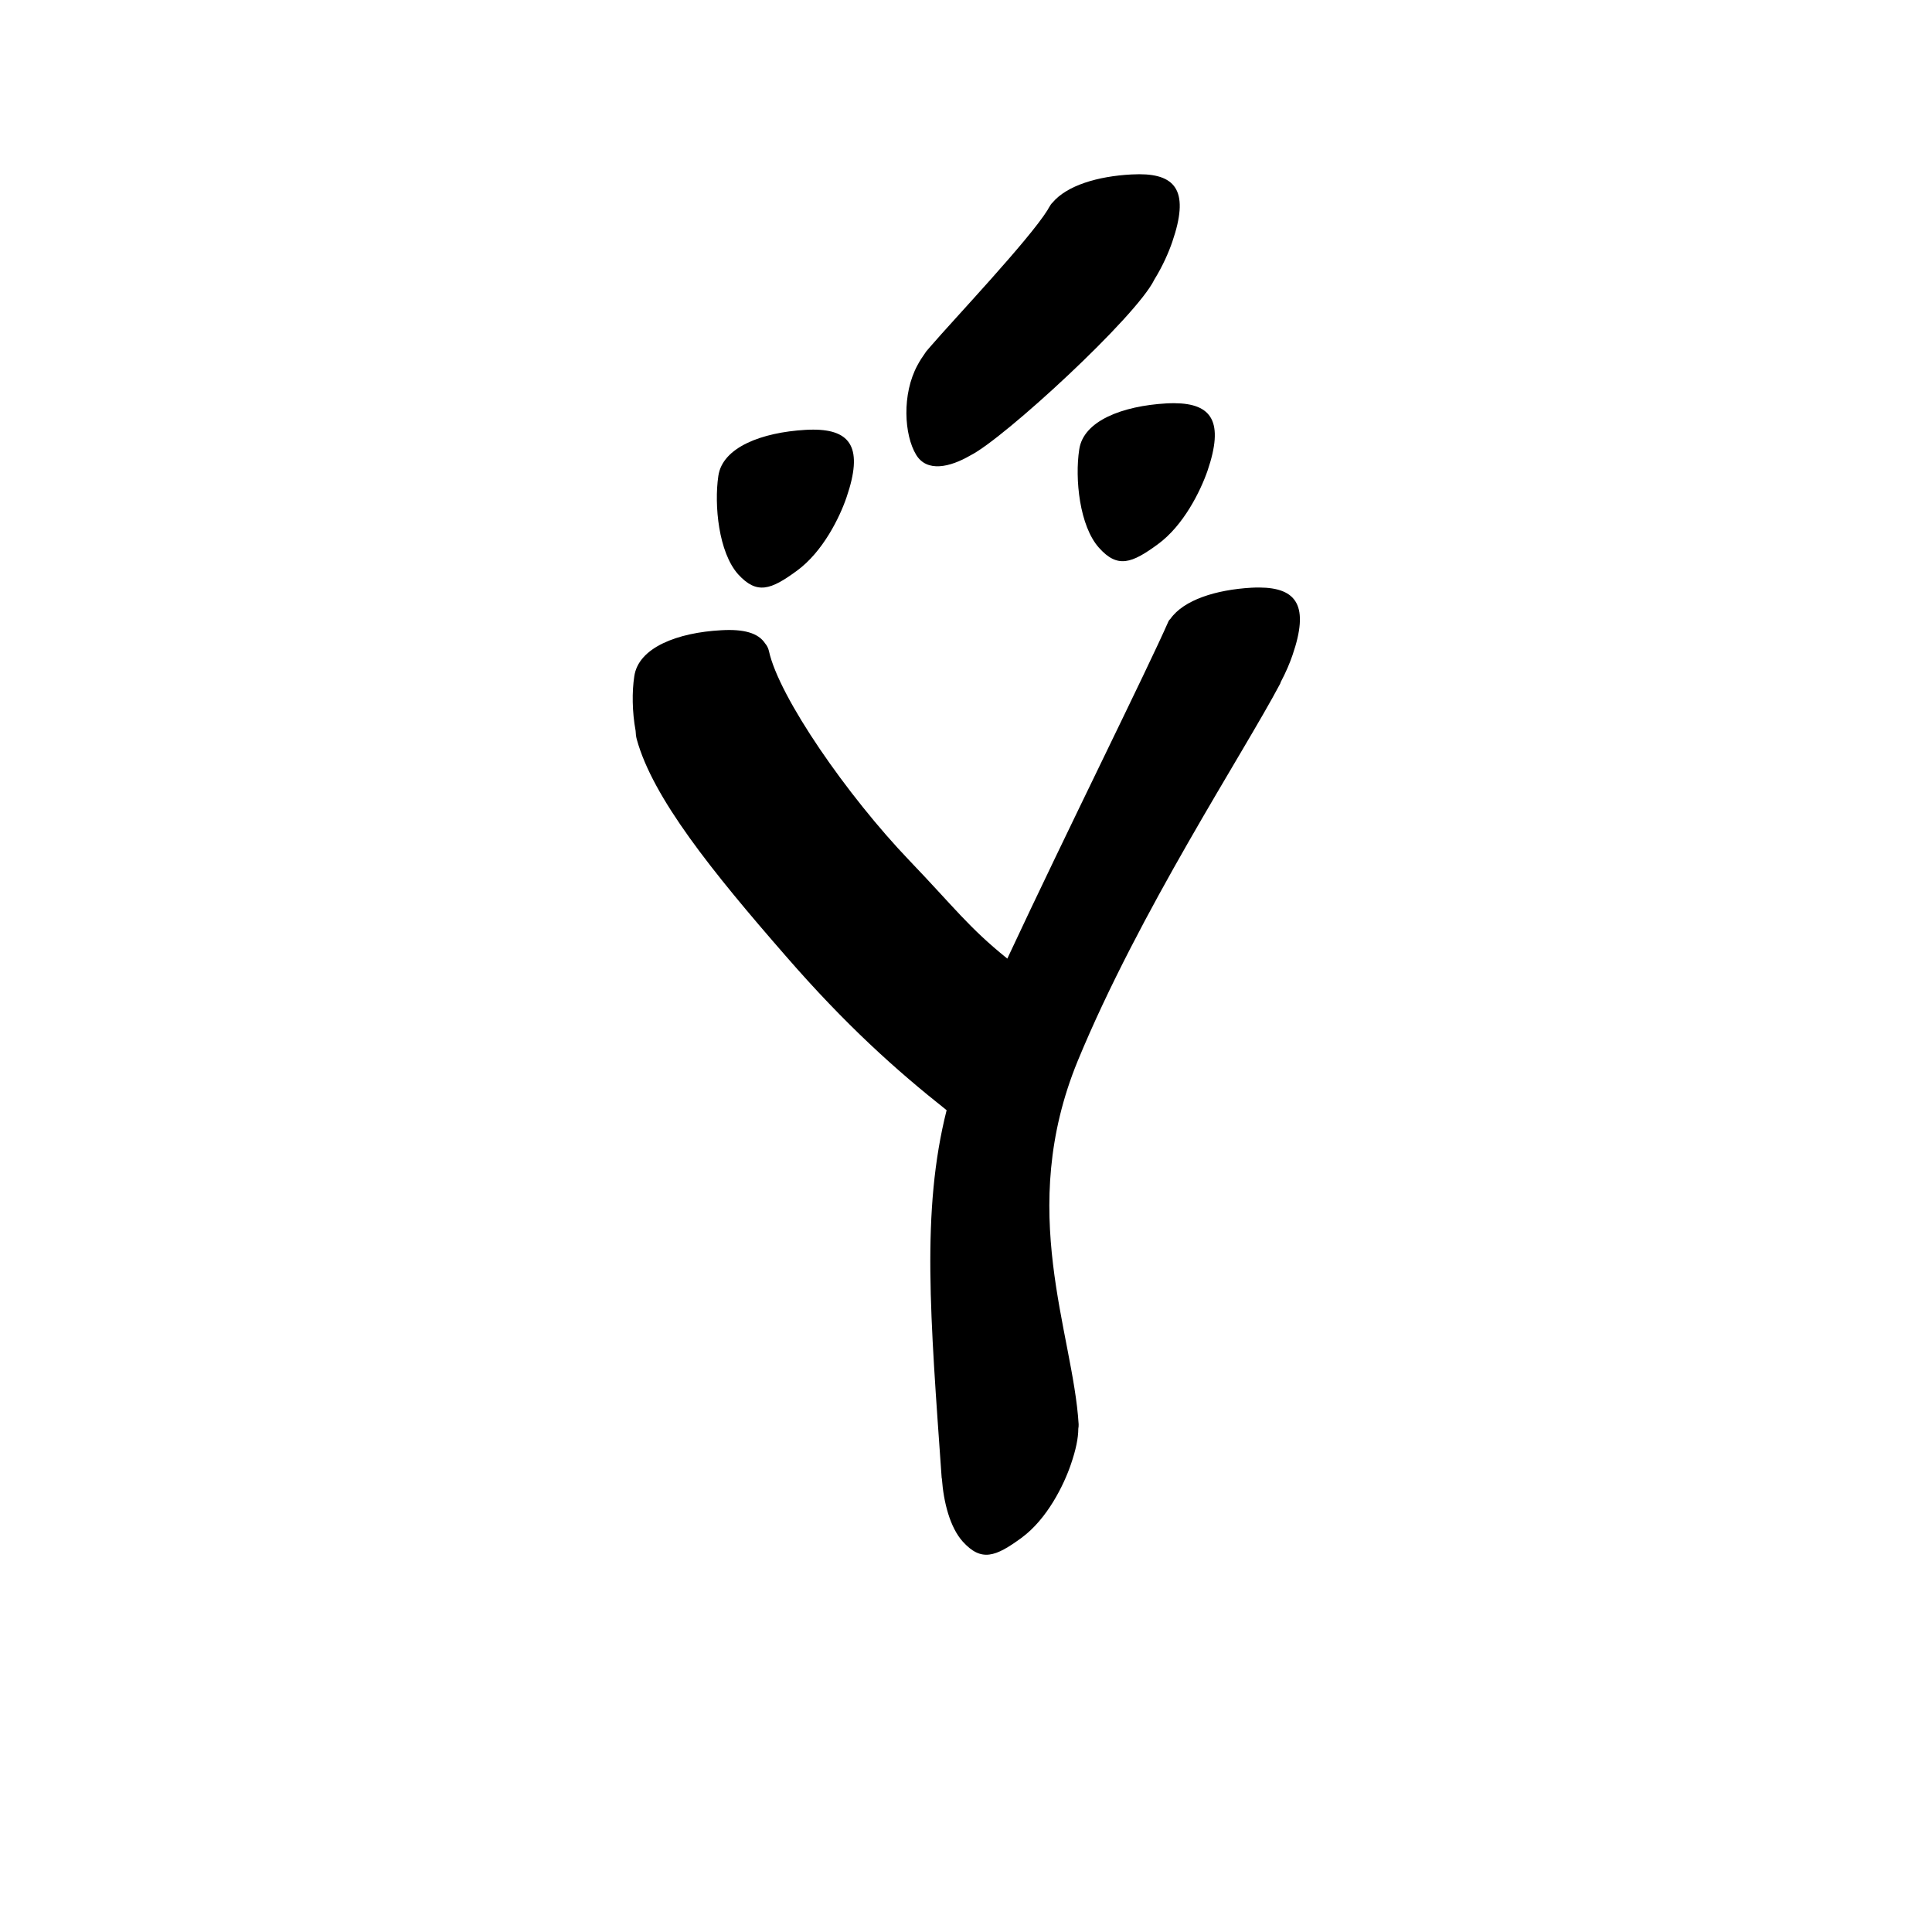
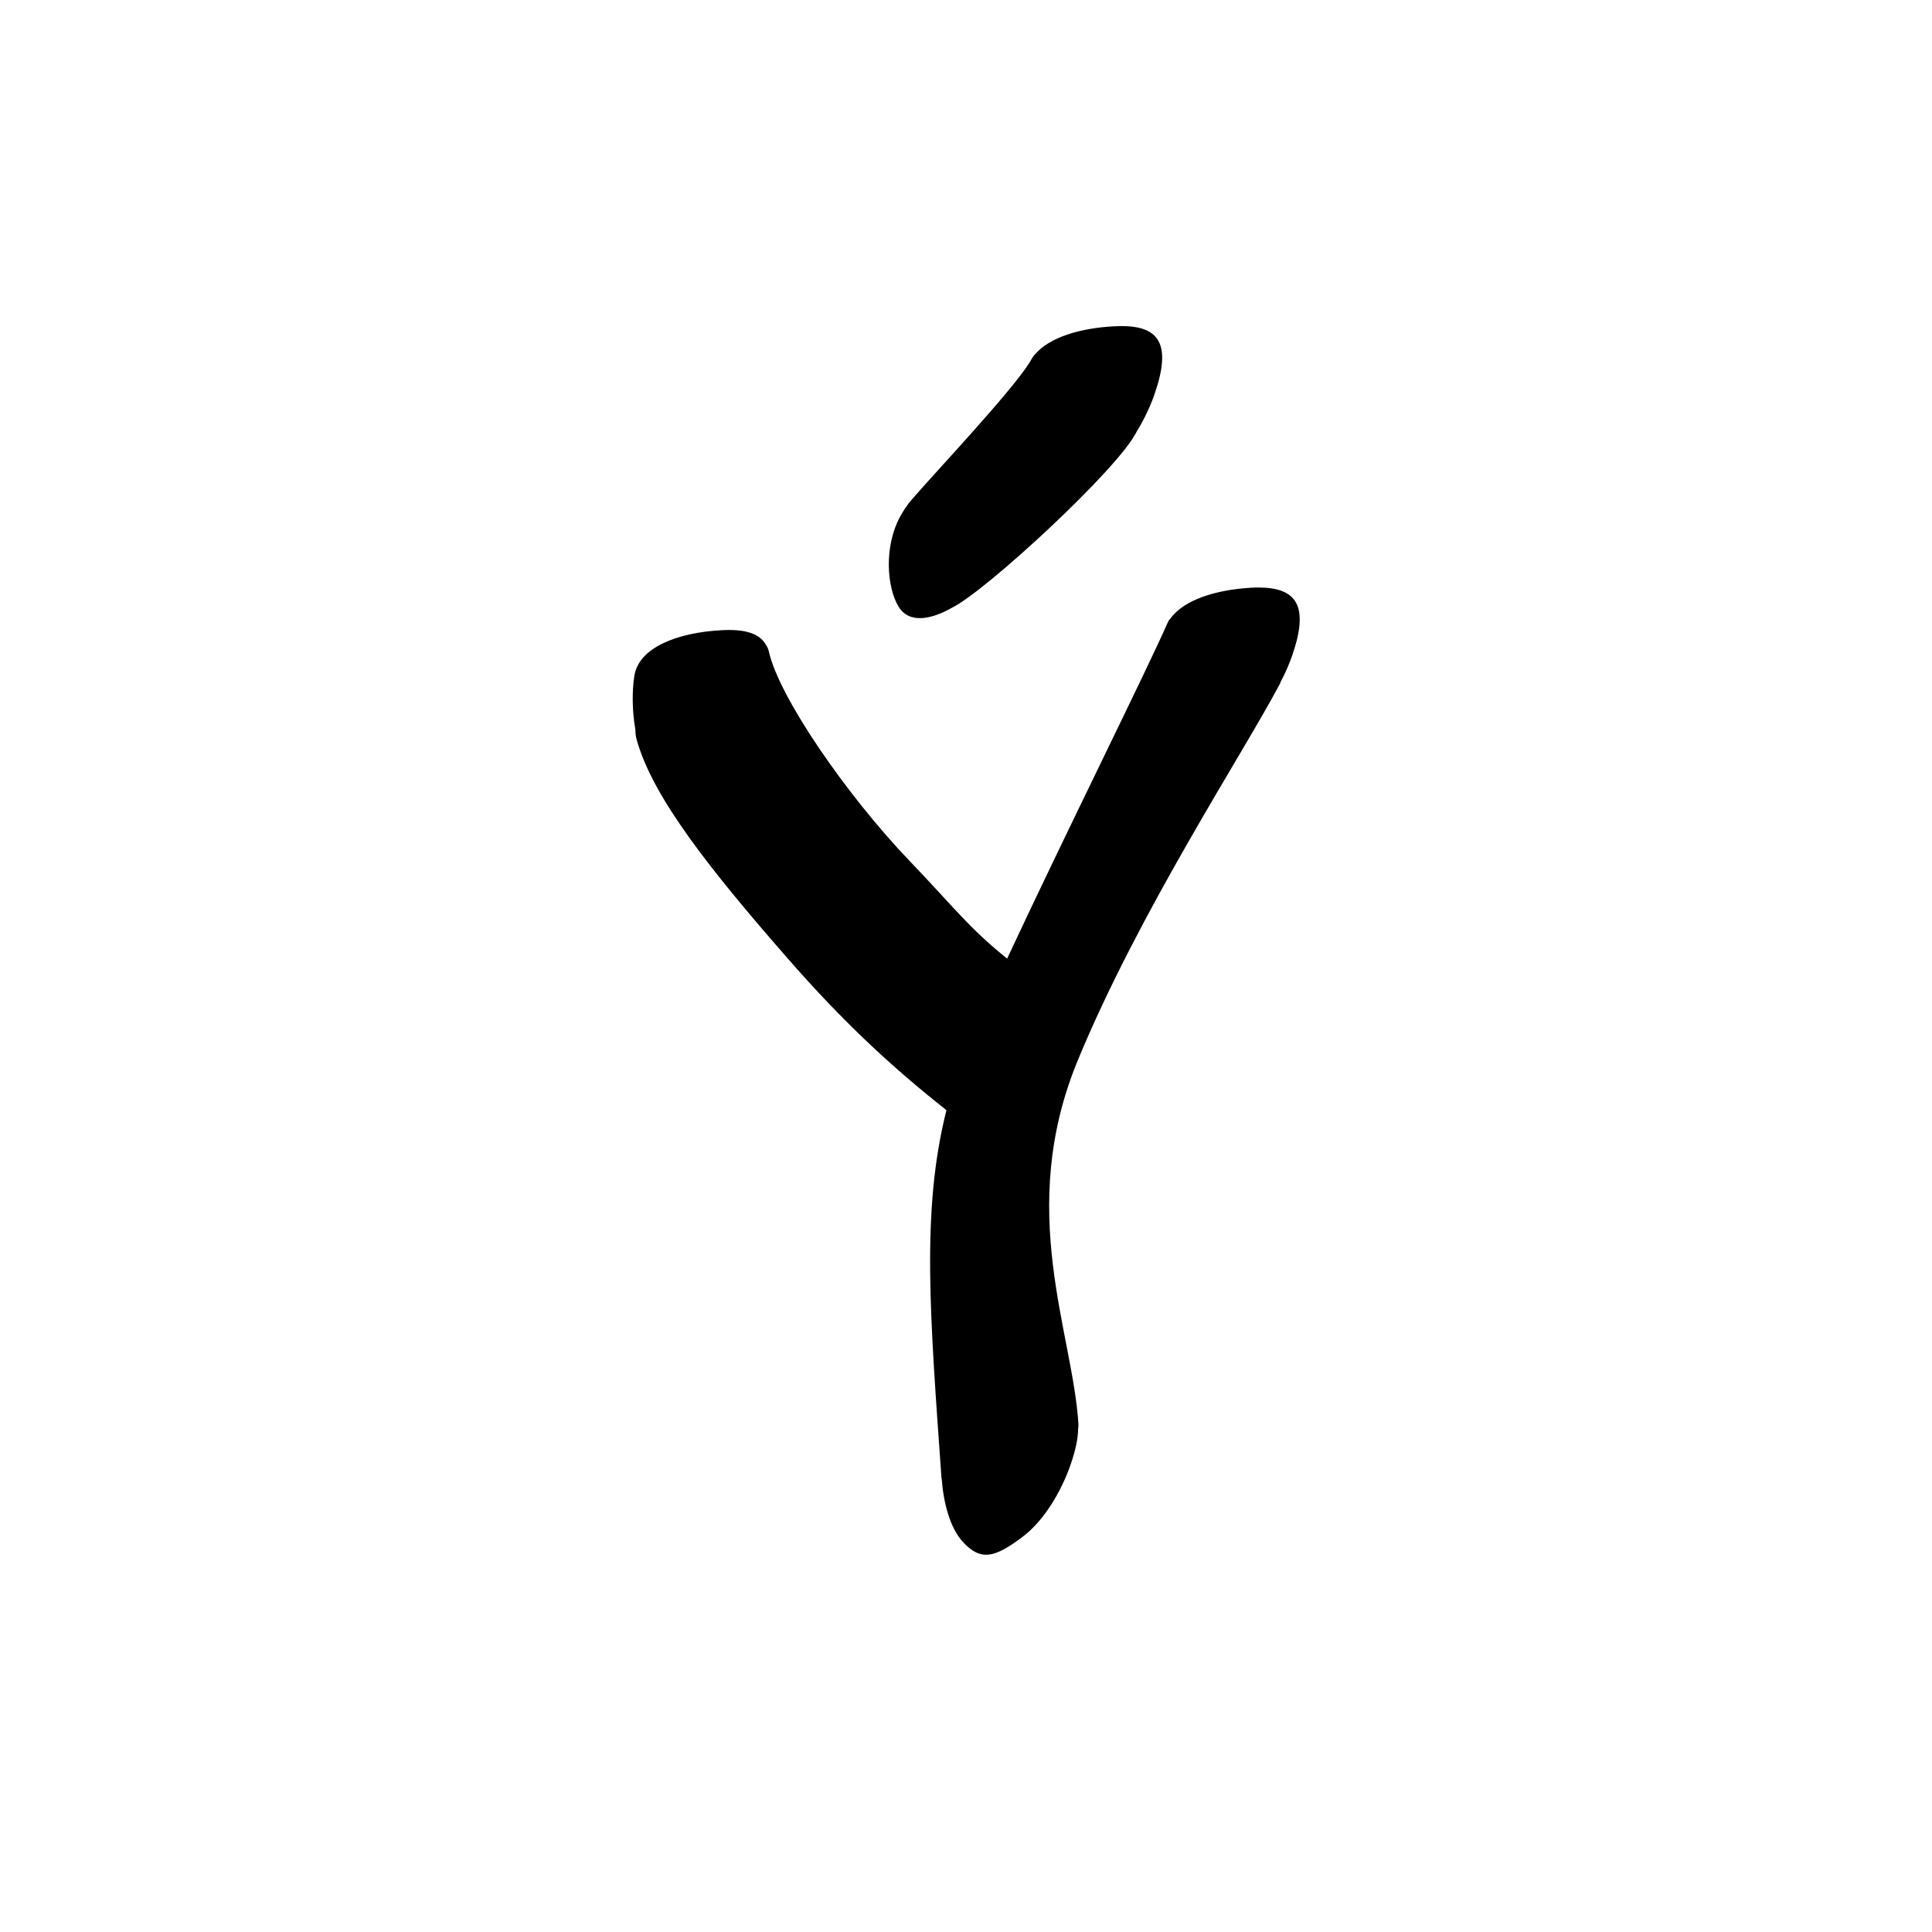
- <svg xmlns="http://www.w3.org/2000/svg" xmlns:ns1="http://xml.openoffice.org/svg/export" version="1.2" width="100mm" height="100mm" viewBox="0 0 10000 10000" preserveAspectRatio="xMidYMid" fill-rule="evenodd" stroke-width="28.222" stroke-linejoin="round" xml:space="preserve" id="svg25">
+ <svg xmlns="http://www.w3.org/2000/svg" xmlns:ns1="http://xml.openoffice.org/svg/export" version="1.2" width="100mm" height="100mm" viewBox="0 0 10000 10000" preserveAspectRatio="xMidYMid" fill-rule="evenodd" stroke-width="28.222" stroke-linejoin="round" xml:space="preserve" id="svg23">
  <defs class="ClipPathGroup" id="defs2">
    <clipPath id="presentation_clip_path_shrink" clipPathUnits="userSpaceOnUse">
      <rect x="10" y="10" width="9980" height="9980" id="rect2" />
    </clipPath>
  </defs>
  <defs class="TextShapeIndex" id="defs3">
-     <g ns1:slide="id1" ns1:id-list="id3 id4 id5 id6 id7 id8 id9 id10 id11 id12" id="g2" />
+     <g ns1:slide="id1" ns1:id-list="id3 id4 id5 id6 id7 id8 id9 id10" id="g2" />
  </defs>
  <defs class="EmbeddedBulletChars" id="defs12">
    <g id="bullet-char-template-57356" transform="scale(0.0004882812,-0.0004882812)">
      <path d="M 580,1141 L 1163,571 580,0 -4,571 580,1141 Z" id="path3" />
    </g>
    <g id="bullet-char-template-57354" transform="scale(0.0004882812,-0.0004882812)">
      <path d="M 8,1128 L 1137,1128 1137,0 8,0 8,1128 Z" id="path4" />
    </g>
    <g id="bullet-char-template-10146" transform="scale(0.0004882812,-0.0004882812)">
      <path d="M 174,0 L 602,739 174,1481 1456,739 174,0 Z M 1358,739 L 309,1346 659,739 1358,739 Z" id="path5" />
    </g>
    <g id="bullet-char-template-10132" transform="scale(0.0004882812,-0.0004882812)">
      <path d="M 2015,739 L 1276,0 717,0 1260,543 174,543 174,936 1260,936 717,1481 1274,1481 2015,739 Z" id="path6" />
    </g>
    <g id="bullet-char-template-10007" transform="scale(0.0004882812,-0.0004882812)">
      <path d="M 0,-2 C -7,14 -16,27 -25,37 L 356,567 C 262,823 215,952 215,954 215,979 228,992 255,992 264,992 276,990 289,987 310,991 331,999 354,1012 L 381,999 492,748 772,1049 836,1024 860,1049 C 881,1039 901,1025 922,1006 886,937 835,863 770,784 769,783 710,716 594,584 L 774,223 C 774,196 753,168 711,139 L 727,119 C 717,90 699,76 672,76 641,76 570,178 457,381 L 164,-76 C 142,-110 111,-127 72,-127 30,-127 9,-110 8,-76 1,-67 -2,-52 -2,-32 -2,-23 -1,-13 0,-2 Z" id="path7" />
    </g>
    <g id="bullet-char-template-10004" transform="scale(0.0004882812,-0.0004882812)">
      <path d="M 285,-33 C 182,-33 111,30 74,156 52,228 41,333 41,471 41,549 55,616 82,672 116,743 169,778 240,778 293,778 328,747 346,684 L 369,508 C 377,444 397,411 428,410 L 1163,1116 C 1174,1127 1196,1133 1229,1133 1271,1133 1292,1118 1292,1087 L 1292,965 C 1292,929 1282,901 1262,881 L 442,47 C 390,-6 338,-33 285,-33 Z" id="path8" />
    </g>
    <g id="bullet-char-template-9679" transform="scale(0.0004882812,-0.0004882812)">
      <path d="M 813,0 C 632,0 489,54 383,161 276,268 223,411 223,592 223,773 276,916 383,1023 489,1130 632,1184 813,1184 992,1184 1136,1130 1245,1023 1353,916 1407,772 1407,592 1407,412 1353,268 1245,161 1136,54 992,0 813,0 Z" id="path9" />
    </g>
    <g id="bullet-char-template-8226" transform="scale(0.0004882812,-0.0004882812)">
      <path d="M 346,457 C 273,457 209,483 155,535 101,586 74,649 74,723 74,796 101,859 155,911 209,963 273,989 346,989 419,989 480,963 531,910 582,859 608,796 608,723 608,648 583,586 532,535 482,483 420,457 346,457 Z" id="path10" />
    </g>
    <g id="bullet-char-template-8211" transform="scale(0.0004882812,-0.0004882812)">
      <path d="M -4,459 L 1135,459 1135,606 -4,606 -4,459 Z" id="path11" />
    </g>
    <g id="bullet-char-template-61548" transform="scale(0.0004882812,-0.0004882812)">
      <path d="M 173,740 C 173,903 231,1043 346,1159 462,1274 601,1332 765,1332 928,1332 1067,1274 1183,1159 1299,1043 1357,903 1357,740 1357,577 1299,437 1183,322 1067,206 928,148 765,148 601,148 462,206 346,322 231,437 173,577 173,740 Z" id="path12" />
    </g>
  </defs>
-   <path id="path13" d="M 5896.798 901.805 C 5883.78 901.794 5870.212 902.181 5856.025 902.994 C 5682.703 912.197 5522.397 959.657 5447.574 1048.928 C 5442.527 1053.43 5438.301 1058.739 5435.017 1065 C 5434.564 1065.882 5433.899 1066.932 5433.415 1067.842 C 5429.418 1073.892 5425.756 1080.104 5422.511 1086.497 C 5325.258 1242.724 4934.928 1655.209 4817.587 1791.622 C 4813.178 1796.423 4808.928 1801.531 4804.668 1806.66 C 4801.778 1810.116 4796.36 1816.109 4794.023 1819.01 C 4791.703 1821.89 4789.597 1825.15 4787.615 1828.571 C 4774.075 1847.17 4761.194 1867.455 4749.012 1890.014 C 4667.012 2041.014 4679.984 2252.017 4741.984 2354.017 C 4797.592 2445.499 4915.909 2419.408 5023.414 2356.807 C 5194.264 2271.57 5882.509 1638.828 5974.984 1446.992 C 5975.025 1446.907 5975.047 1446.818 5975.087 1446.733 C 6018.677 1376.267 6049.778 1304.642 6068.002 1250.983 C 6155.189 996.921 6092.069 901.974 5896.798 901.805 z M 6077.975 2086.953 C 6064.909 2086.88 6051.246 2087.236 6036.996 2087.986 C 5809.996 2100.986 5607.016 2177.99 5586.016 2326.99 C 5563.016 2476.99 5587.007 2723.003 5689.007 2836.003 C 5785.007 2943.003 5858.019 2915.986 5993.019 2816.986 C 6126.019 2719.986 6213.006 2543.009 6250.006 2437.009 C 6336.256 2183.884 6273.964 2088.051 6077.975 2086.953 z M 4209.976 2223.792 C 4196.91 2223.767 4183.246 2224.168 4168.996 2224.981 C 3942.996 2237.981 3739.016 2314.984 3718.016 2463.984 C 3696.016 2613.984 3719.007 2858.997 3821.007 2972.997 C 3918.007 3078.997 3990.019 3052.98 4125.02 2953.98 C 4259.02 2855.98 4346.006 2679.021 4382.006 2573.021 C 4468.256 2320.834 4405.964 2224.173 4209.976 2223.792 z M 6518 3040.951 C 6504.927 3040.878 6491.271 3041.235 6477.021 3041.985 C 6294.456 3052.486 6126.926 3104.804 6057.666 3203.577 C 6053.646 3207.062 6050.194 3211.006 6048.003 3215.979 C 5938.534 3466.195 5520.644 4304.888 5213.842 4961.764 C 5013.2 4800.249 4939.211 4696.308 4707.981 4455.025 C 4384.981 4118.025 4032.015 3607.975 3980.015 3369.975 C 3976.414 3354.167 3969.671 3341.349 3960.637 3330.908 C 3924.655 3275.268 3848.173 3255.484 3733.984 3262.023 C 3507.984 3274.023 3304.004 3350.975 3283.004 3500.975 C 3270.927 3579.214 3271.716 3684.14 3289.928 3782.715 C 3290.408 3797.611 3291.994 3812.423 3295.974 3827.001 C 3378.974 4129.002 3684.005 4508.985 4066.005 4946.985 C 4377.512 5305.913 4637.577 5538.716 4899.701 5746.316 C 4767.86 6269.86 4815.583 6816.501 4874.018 7648.99 C 4874.09 7650.74 4874.79 7652.221 4875.155 7653.848 C 4884.199 7776.146 4916.979 7905.204 4983.003 7978.996 C 5079.003 8084.996 5152.016 8058.979 5287.016 7959.979 C 5421.016 7861.979 5507.021 7685.02 5543.021 7579.02 C 5568.733 7504.373 5581.278 7443.455 5581.313 7394.587 C 5582.622 7387.122 5583.324 7379.591 5583.018 7372.005 C 5554.018 6895.005 5260.006 6267.016 5578.006 5492.016 C 5897.006 4718.016 6434.004 3902.009 6626.004 3539.009 C 6627.38 3536.36 6628.031 3533.495 6628.846 3530.689 C 6656.119 3479.488 6676.596 3430.413 6689.979 3391.008 C 6777.167 3137.883 6714.095 3042.05 6518 3040.951 z " />
+   <path id="path13" d="M 5805.795 1687.804 C 5792.777 1687.793 5779.21 1688.18 5765.023 1688.993 C 5591.782 1698.191 5431.543 1745.633 5356.676 1834.823 C 5351.58 1839.346 5347.322 1844.692 5344.015 1850.998 C 5343.561 1851.881 5342.897 1852.931 5342.413 1853.84 C 5338.416 1859.891 5334.753 1866.103 5331.509 1872.495 C 5234.256 2028.723 4843.926 2441.208 4726.585 2577.62 C 4722.176 2582.422 4717.926 2587.529 4713.666 2592.658 C 4710.776 2596.115 4705.358 2602.107 4703.02 2605.009 C 4700.7 2607.889 4698.594 2611.148 4696.613 2614.569 C 4683.073 2633.168 4670.192 2653.453 4658.01 2676.012 C 4576.01 2827.012 4588.982 3038.015 4650.982 3140.015 C 4706.589 3231.498 4824.907 3205.406 4932.412 3142.806 C 5103.262 3057.569 5791.507 2424.827 5883.982 2232.99 C 5884.023 2232.906 5884.044 2232.817 5884.085 2232.732 C 5927.675 2162.266 5958.776 2090.641 5976.999 2036.982 C 6064.187 1782.919 6001.066 1687.972 5805.795 1687.804 z M 6516.967 3040.951 C 6503.894 3040.878 6490.237 3041.235 6475.987 3041.985 C 6293.422 3052.486 6125.944 3104.804 6056.685 3203.577 C 6052.664 3207.062 6049.213 3211.006 6047.021 3215.979 C 5937.551 3466.196 5519.61 4304.887 5212.808 4961.764 C 5012.191 4800.264 4938.216 4696.295 4706.999 4455.025 C 4383.999 4118.025 4030.982 3607.975 3978.982 3369.975 C 3976.118 3357.407 3971.072 3346.98 3964.719 3337.832 C 3930.684 3276.938 3852.765 3255.221 3733.984 3262.023 C 3507.984 3274.023 3304.004 3350.975 3283.004 3500.975 C 3271.191 3577.502 3271.626 3679.579 3288.688 3776.255 C 3288.688 3793.344 3290.436 3810.313 3294.993 3827.001 C 3377.993 4129.002 3683.023 4508.985 4065.023 4946.985 C 4376.547 5305.932 4636.581 5538.76 4898.719 5746.368 C 4766.894 6269.897 4814.552 6816.527 4872.984 7648.99 C 4873.057 7650.76 4873.801 7652.256 4874.173 7653.9 C 4883.223 7776.182 4916.007 7905.215 4982.021 7978.996 C 5078.021 8084.996 5150.982 8058.979 5285.982 7959.979 C 5419.982 7861.979 5505.987 7685.02 5541.987 7579.02 C 5567.69 7504.399 5580.287 7443.498 5580.331 7394.639 C 5581.646 7387.157 5582.292 7379.608 5581.985 7372.005 C 5552.985 6895.005 5259.024 6267.016 5577.024 5492.016 C 5896.024 4718.016 6433.022 3902.009 6625.022 3539.009 C 6626.401 3536.355 6627.1 3533.501 6627.916 3530.689 C 6655.183 3479.496 6675.616 3430.407 6688.997 3391.008 C 6776.185 3137.883 6713.061 3042.05 6516.967 3040.951 z " />
</svg>
